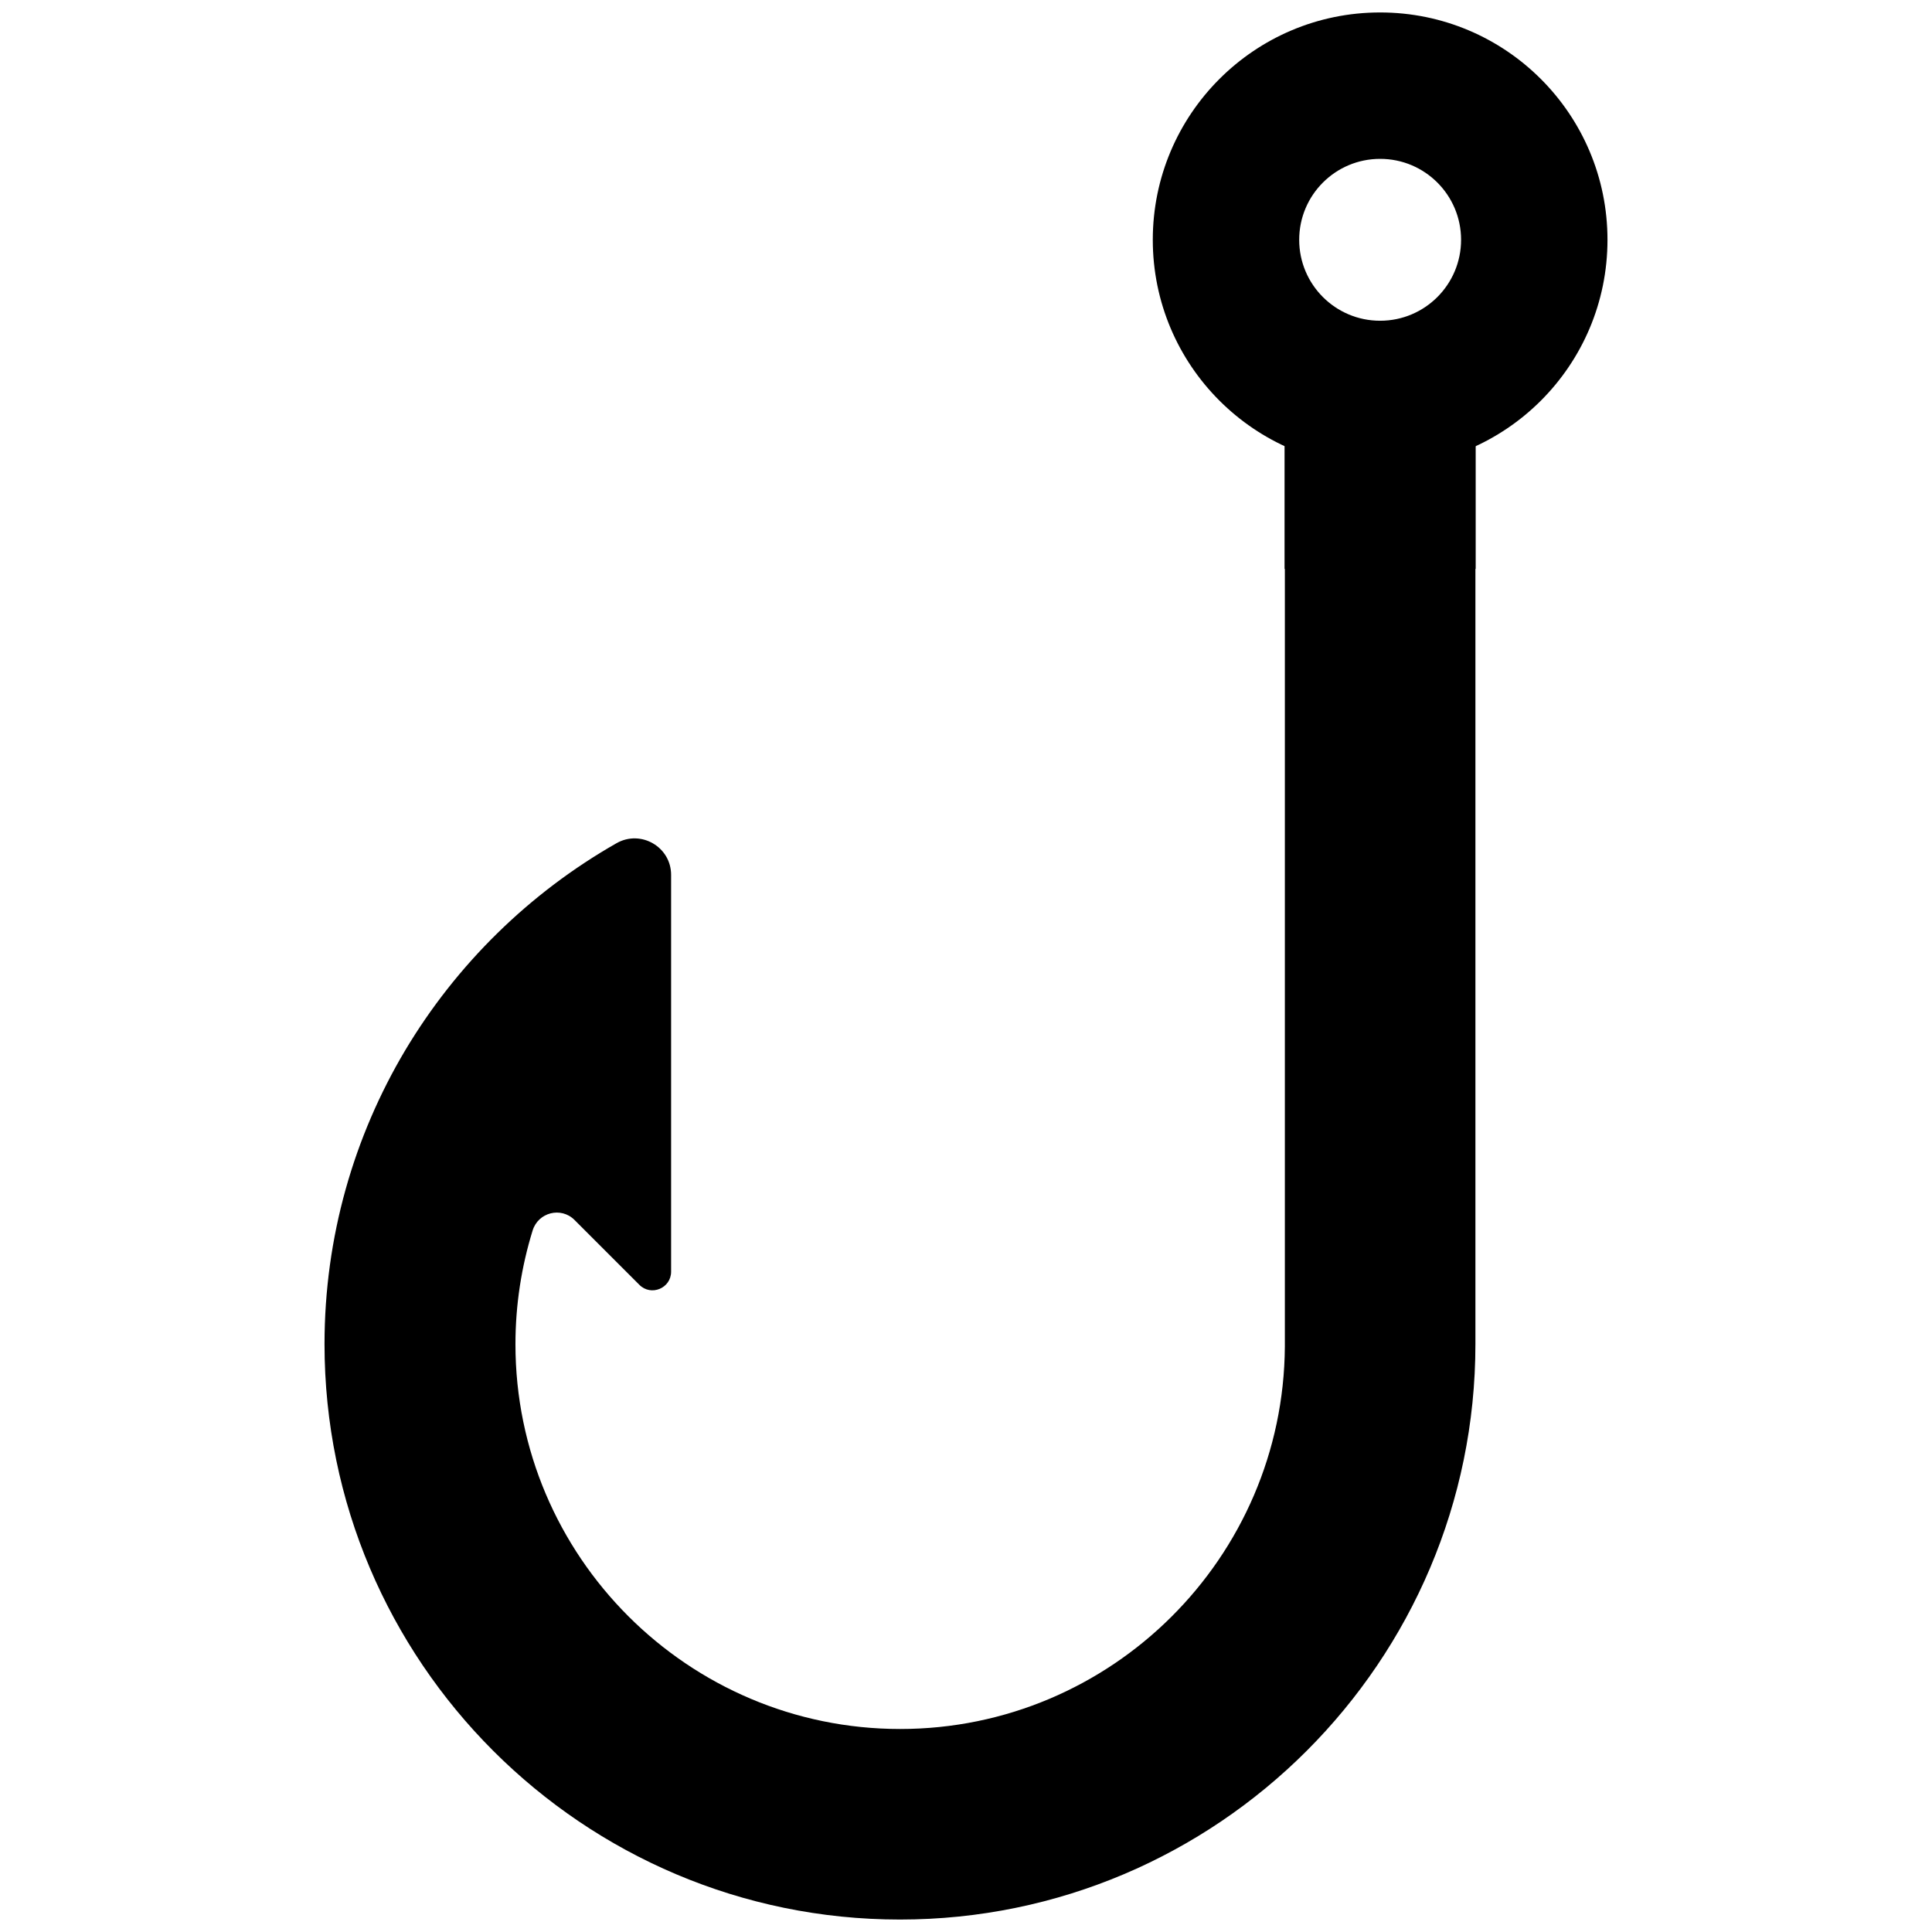
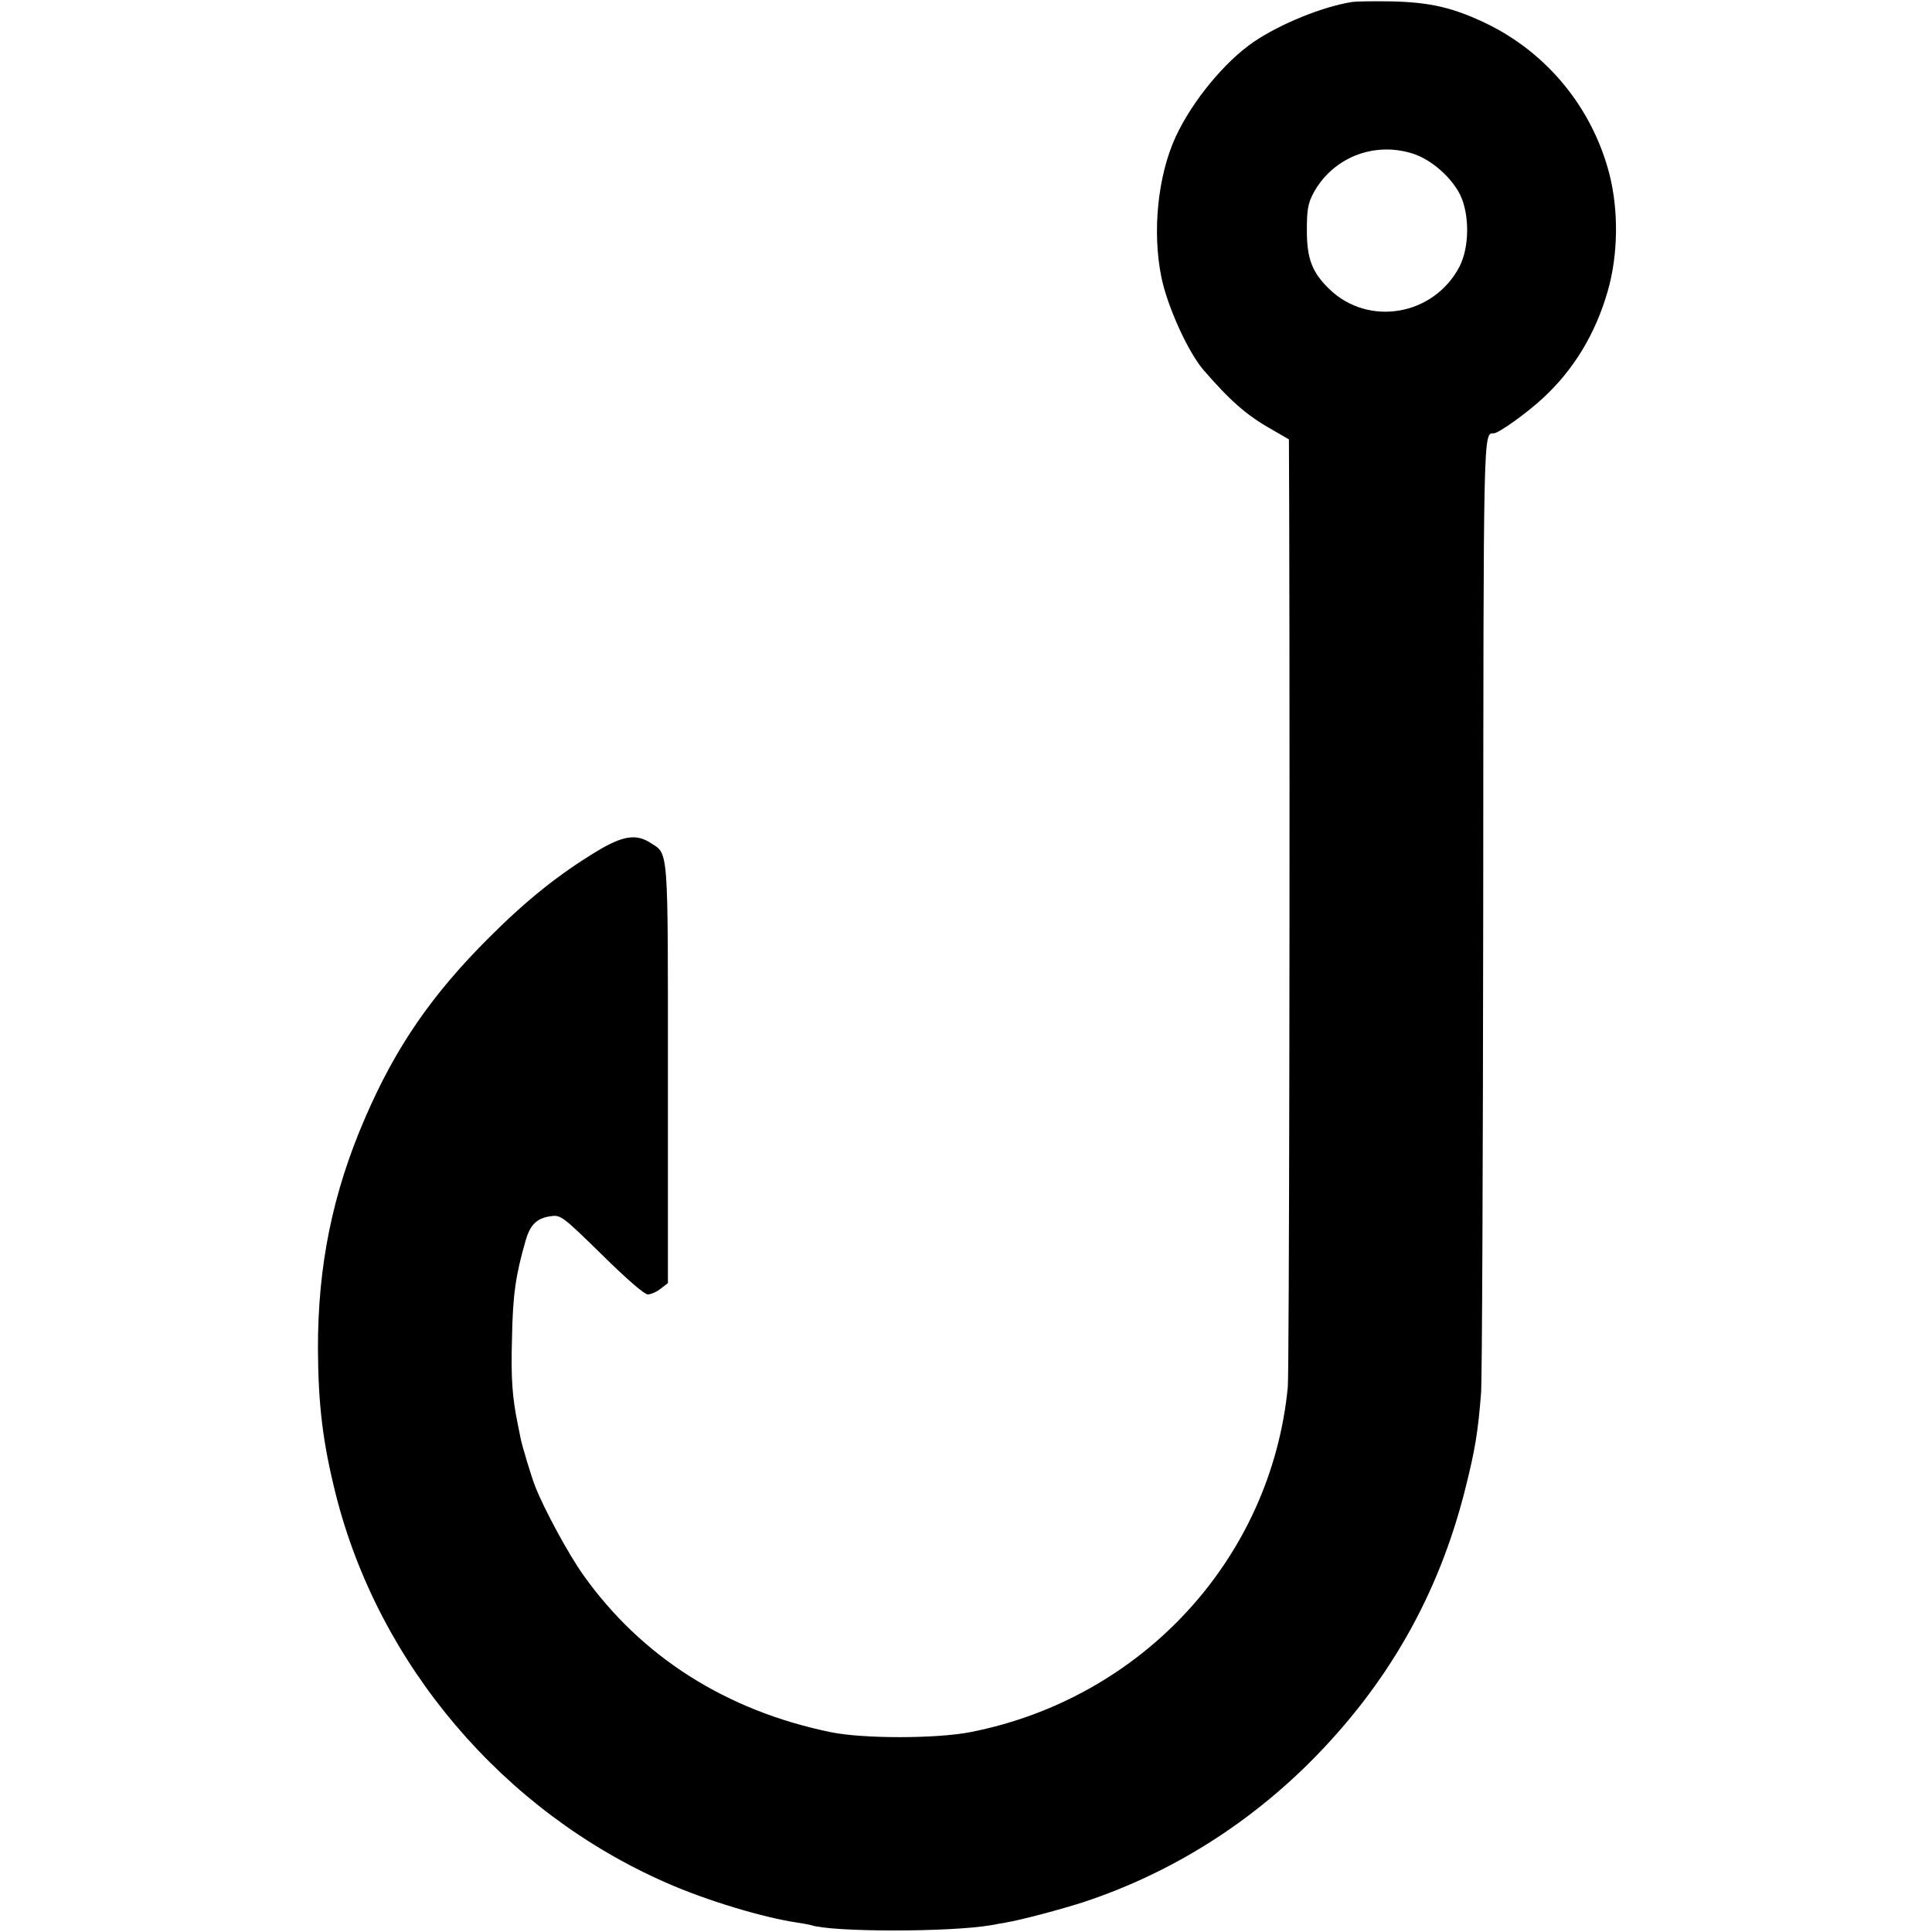
- <svg xmlns="http://www.w3.org/2000/svg" version="1.1" id="Layer_1" x="0px" y="0px" viewBox="0 0 1024 1024" style="enable-background:new 0 0 1024 1024;" xml:space="preserve">
-   <path d="M782,712.4c0,168.2-136.8,305-305,305c-168.2,0-305-136.8-305-305c0-56.8,15.6-110,42.7-155.6  c27.2-45.6,65.9-83.6,112.1-109.9c12.9-7.3,28.9,2,28.9,16.8V674c0,8.8-10.6,13.2-16.8,7l-34.4-34.4c-7.1-7.1-19.2-4.1-22.2,5.6  c-5.9,19.1-9.1,39.3-9.1,60.3c0,112.4,91.5,203.9,203.9,203.9c112,0,203.2-90.8,203.9-202.7V207.7H782V712.4z" />
-   <path d="M680.9,301.5c16.1,4.7,33,7.2,50.6,7.2c17.5,0,34.5-2.5,50.6-7.2v-93.7H680.9V301.5z" />
-   <path d="M731.5,6.6C664.9,6.6,611,60.6,611,127.1s53.9,120.5,120.5,120.5S852,193.7,852,127.1S798,6.6,731.5,6.6z M731.5,170  c-23.7,0-42.9-19.2-42.9-42.9s19.2-42.9,42.9-42.9s42.9,19.2,42.9,42.9S755.2,170,731.5,170z" />
+ <svg xmlns="http://www.w3.org/2000/svg" version="1.0" width="700pt" height="700pt" viewBox="0 0 700 700" preserveAspectRatio="xMidYMid meet">
+   <g transform="translate(0,700) scale(0.1,-0.1)" fill="#000000" stroke="none">
+     <path d="M4900 6993 c-109 -17 -262 -80 -358 -145 -105 -72 -222 -214 -282 -343 -65 -141 -86 -343 -52 -510 23 -109 96 -269 152 -335 98 -113 157 -165 248 -216 l62 -36 1 -251 c3 -1192 0 -3126 -5 -3182 -60 -621 -527 -1129 -1151 -1251 -125 -24 -388 -24 -505 0 -379 78 -686 273 -897 570 -52 73 -143 240 -174 321 -13 32 -48 148 -53 175 -3 14 -7 36 -10 50 -20 98 -25 165 -21 310 3 159 13 229 50 357 17 58 42 81 95 87 32 4 43 -5 181 -140 89 -88 154 -144 166 -144 11 0 32 9 47 21 l26 20 0 756 c0 833 3 797 -63 839 -52 34 -101 26 -194 -30 -137 -83 -254 -176 -389 -311 -209 -208 -340 -398 -451 -655 -118 -272 -172 -537 -171 -840 1 -201 18 -338 64 -522 155 -619 607 -1151 1199 -1410 145 -64 351 -126 474 -144 20 -3 42 -7 49 -9 77 -26 506 -26 655 0 15 3 37 7 50 9 59 10 201 48 282 74 306 101 586 273 821 507 282 282 468 608 564 995 34 135 45 201 56 340 4 41 7 834 8 1761 1 1748 0 1719 38 1719 18 0 121 74 180 129 110 102 189 232 233 386 38 131 40 293 6 425 -62 239 -225 438 -446 545 -121 58 -205 77 -345 80 -63 1 -126 0 -140 -2z m217 -549 c68 -21 142 -86 174 -151 34 -72 33 -189 -3 -259 -93 -178 -330 -219 -472 -81 -62 60 -81 110 -81 212 0 75 4 97 23 134 69 129 218 189 359 145z" />
+   </g>
</svg>
